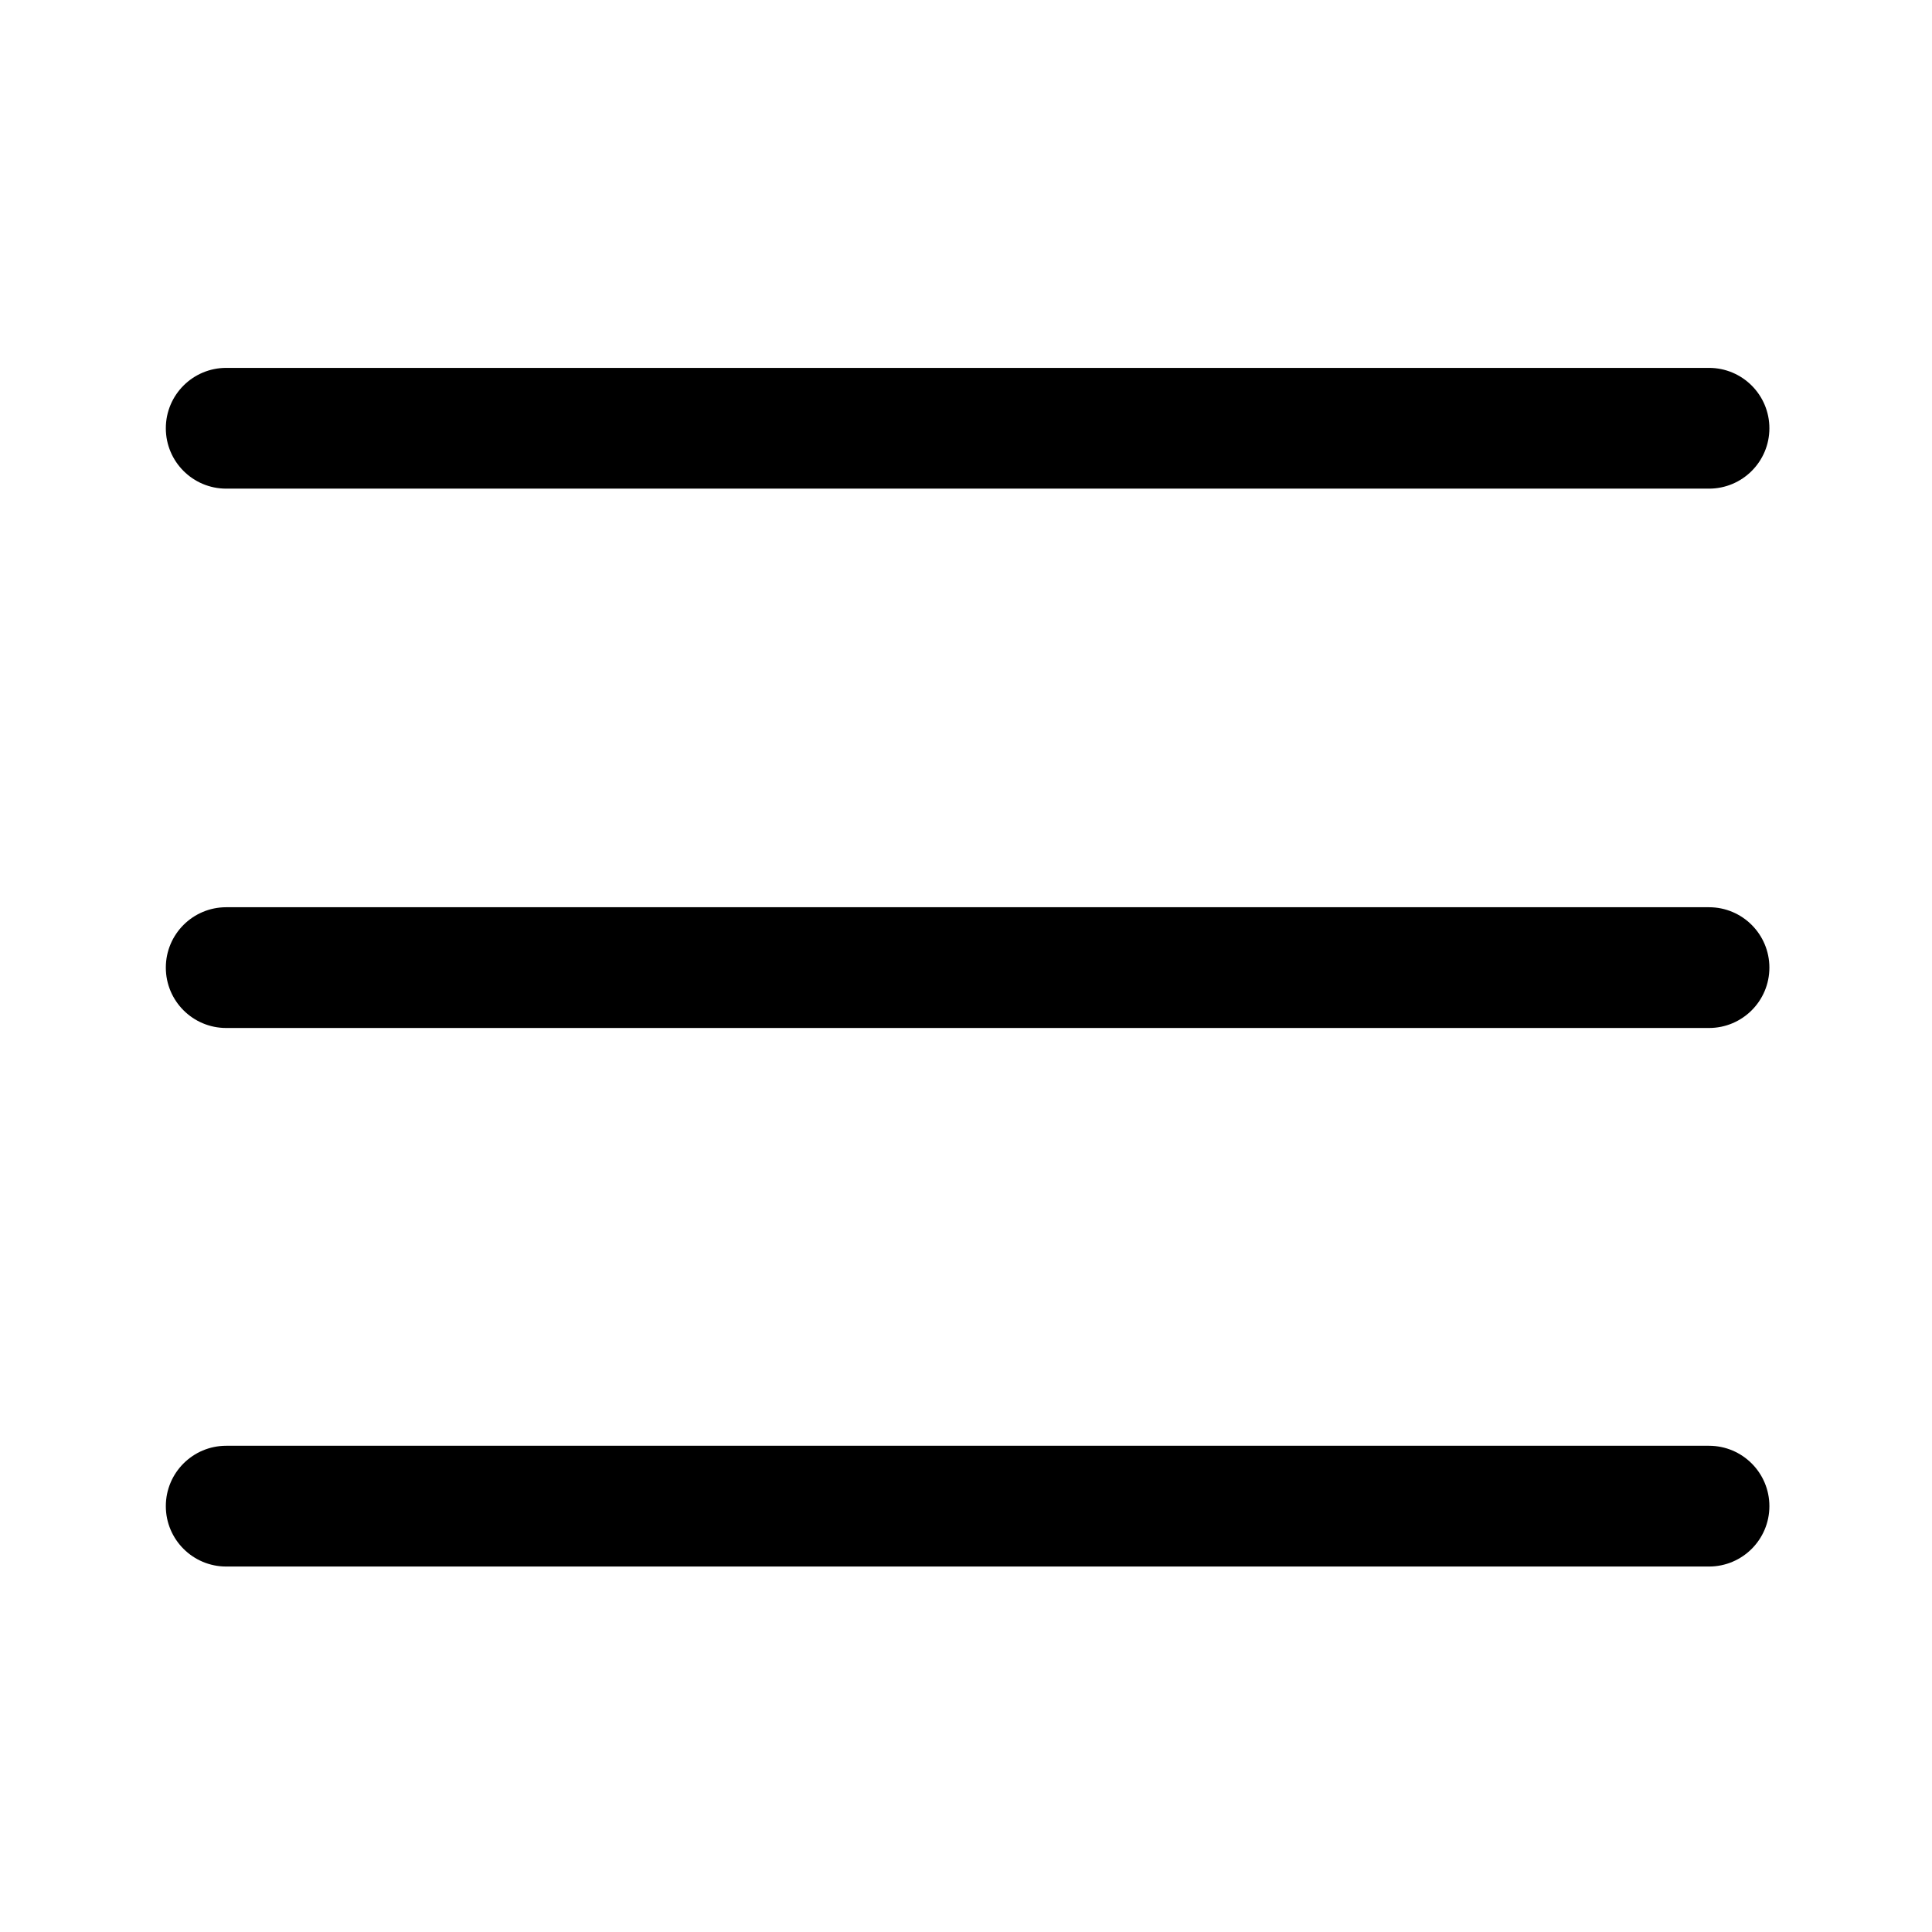
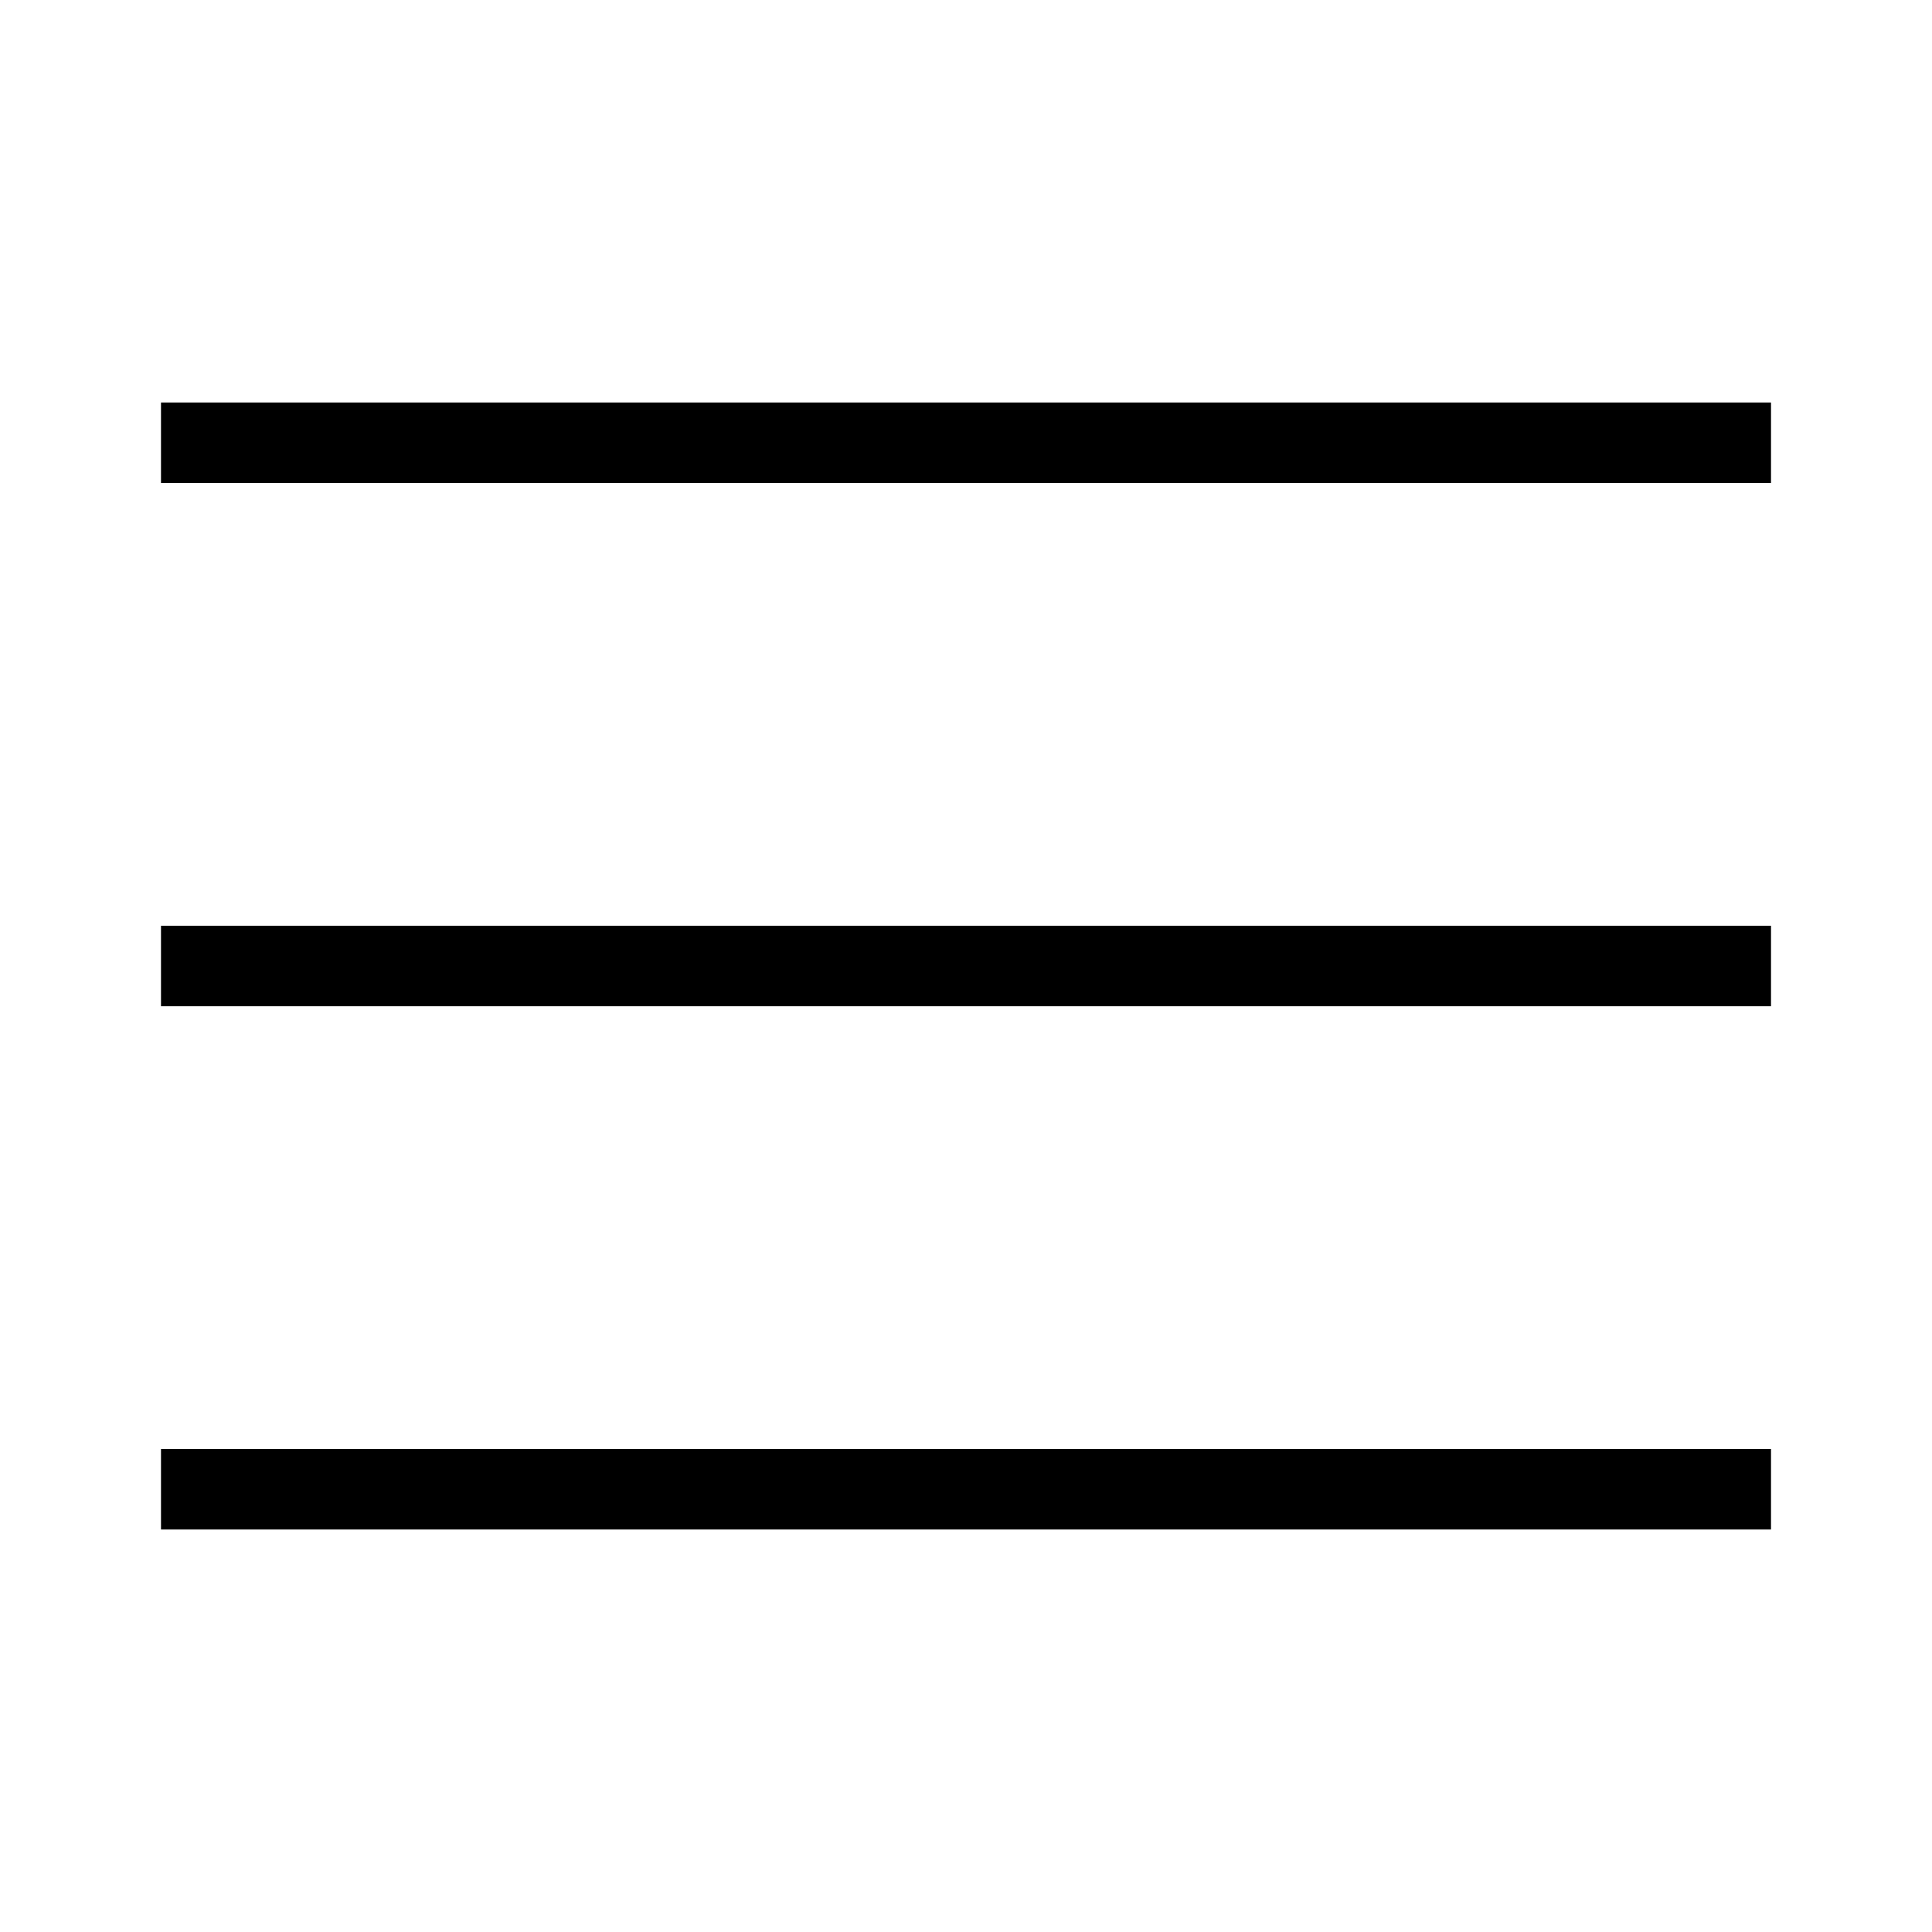
- <svg xmlns="http://www.w3.org/2000/svg" viewBox="0 0 24 24">
+ <svg xmlns="http://www.w3.org/2000/svg" width="24" height="24" viewBox="0 0 24 24">
  <g>
-     <rect x="2.06" y="17.96" width="19.92" height="1.5" rx="0.75" />
-     <rect x="2.06" y="4.57" width="19.92" height="1.5" rx="0.75" />
-     <rect x="2.06" y="11.27" width="19.92" height="1.5" rx="0.75" />
+     <path d="M22,5V6H2V5ZM2,12.5H22v-1H2ZM2,19H22V18H2Z" />
+   </g>
+   <g>
+     <rect width="24" height="24" fill="none" />
  </g>
</svg>
